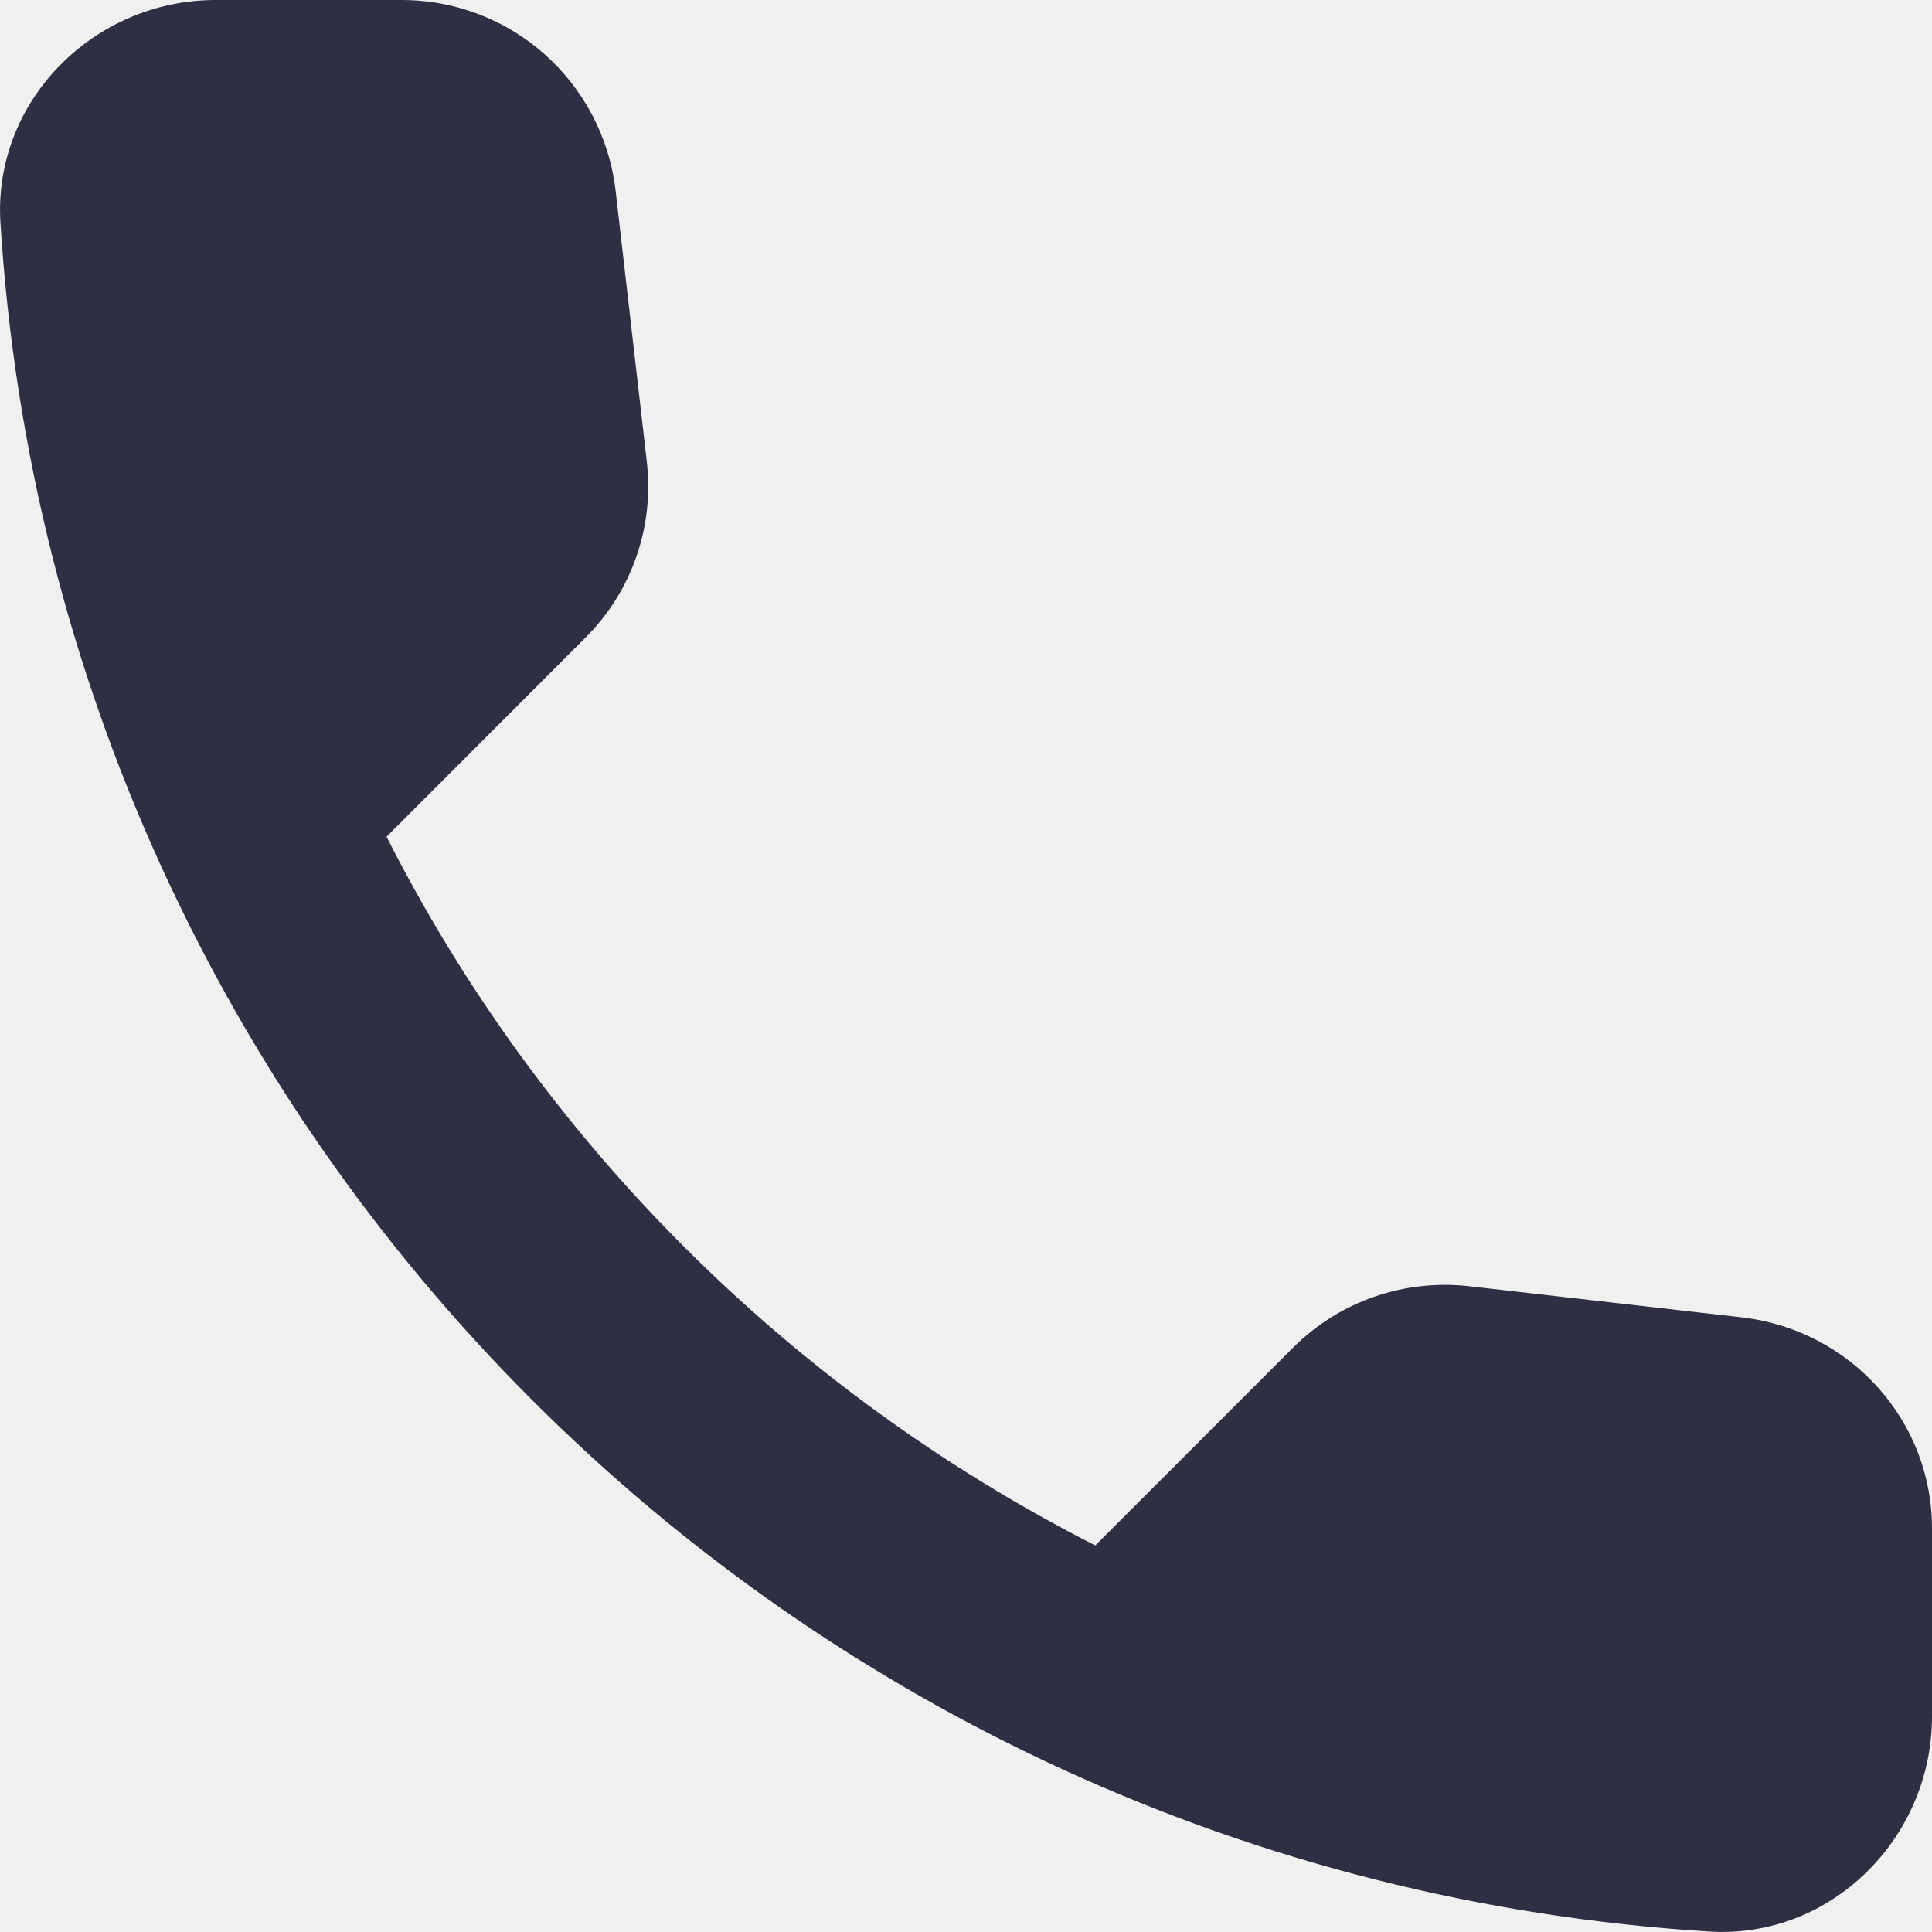
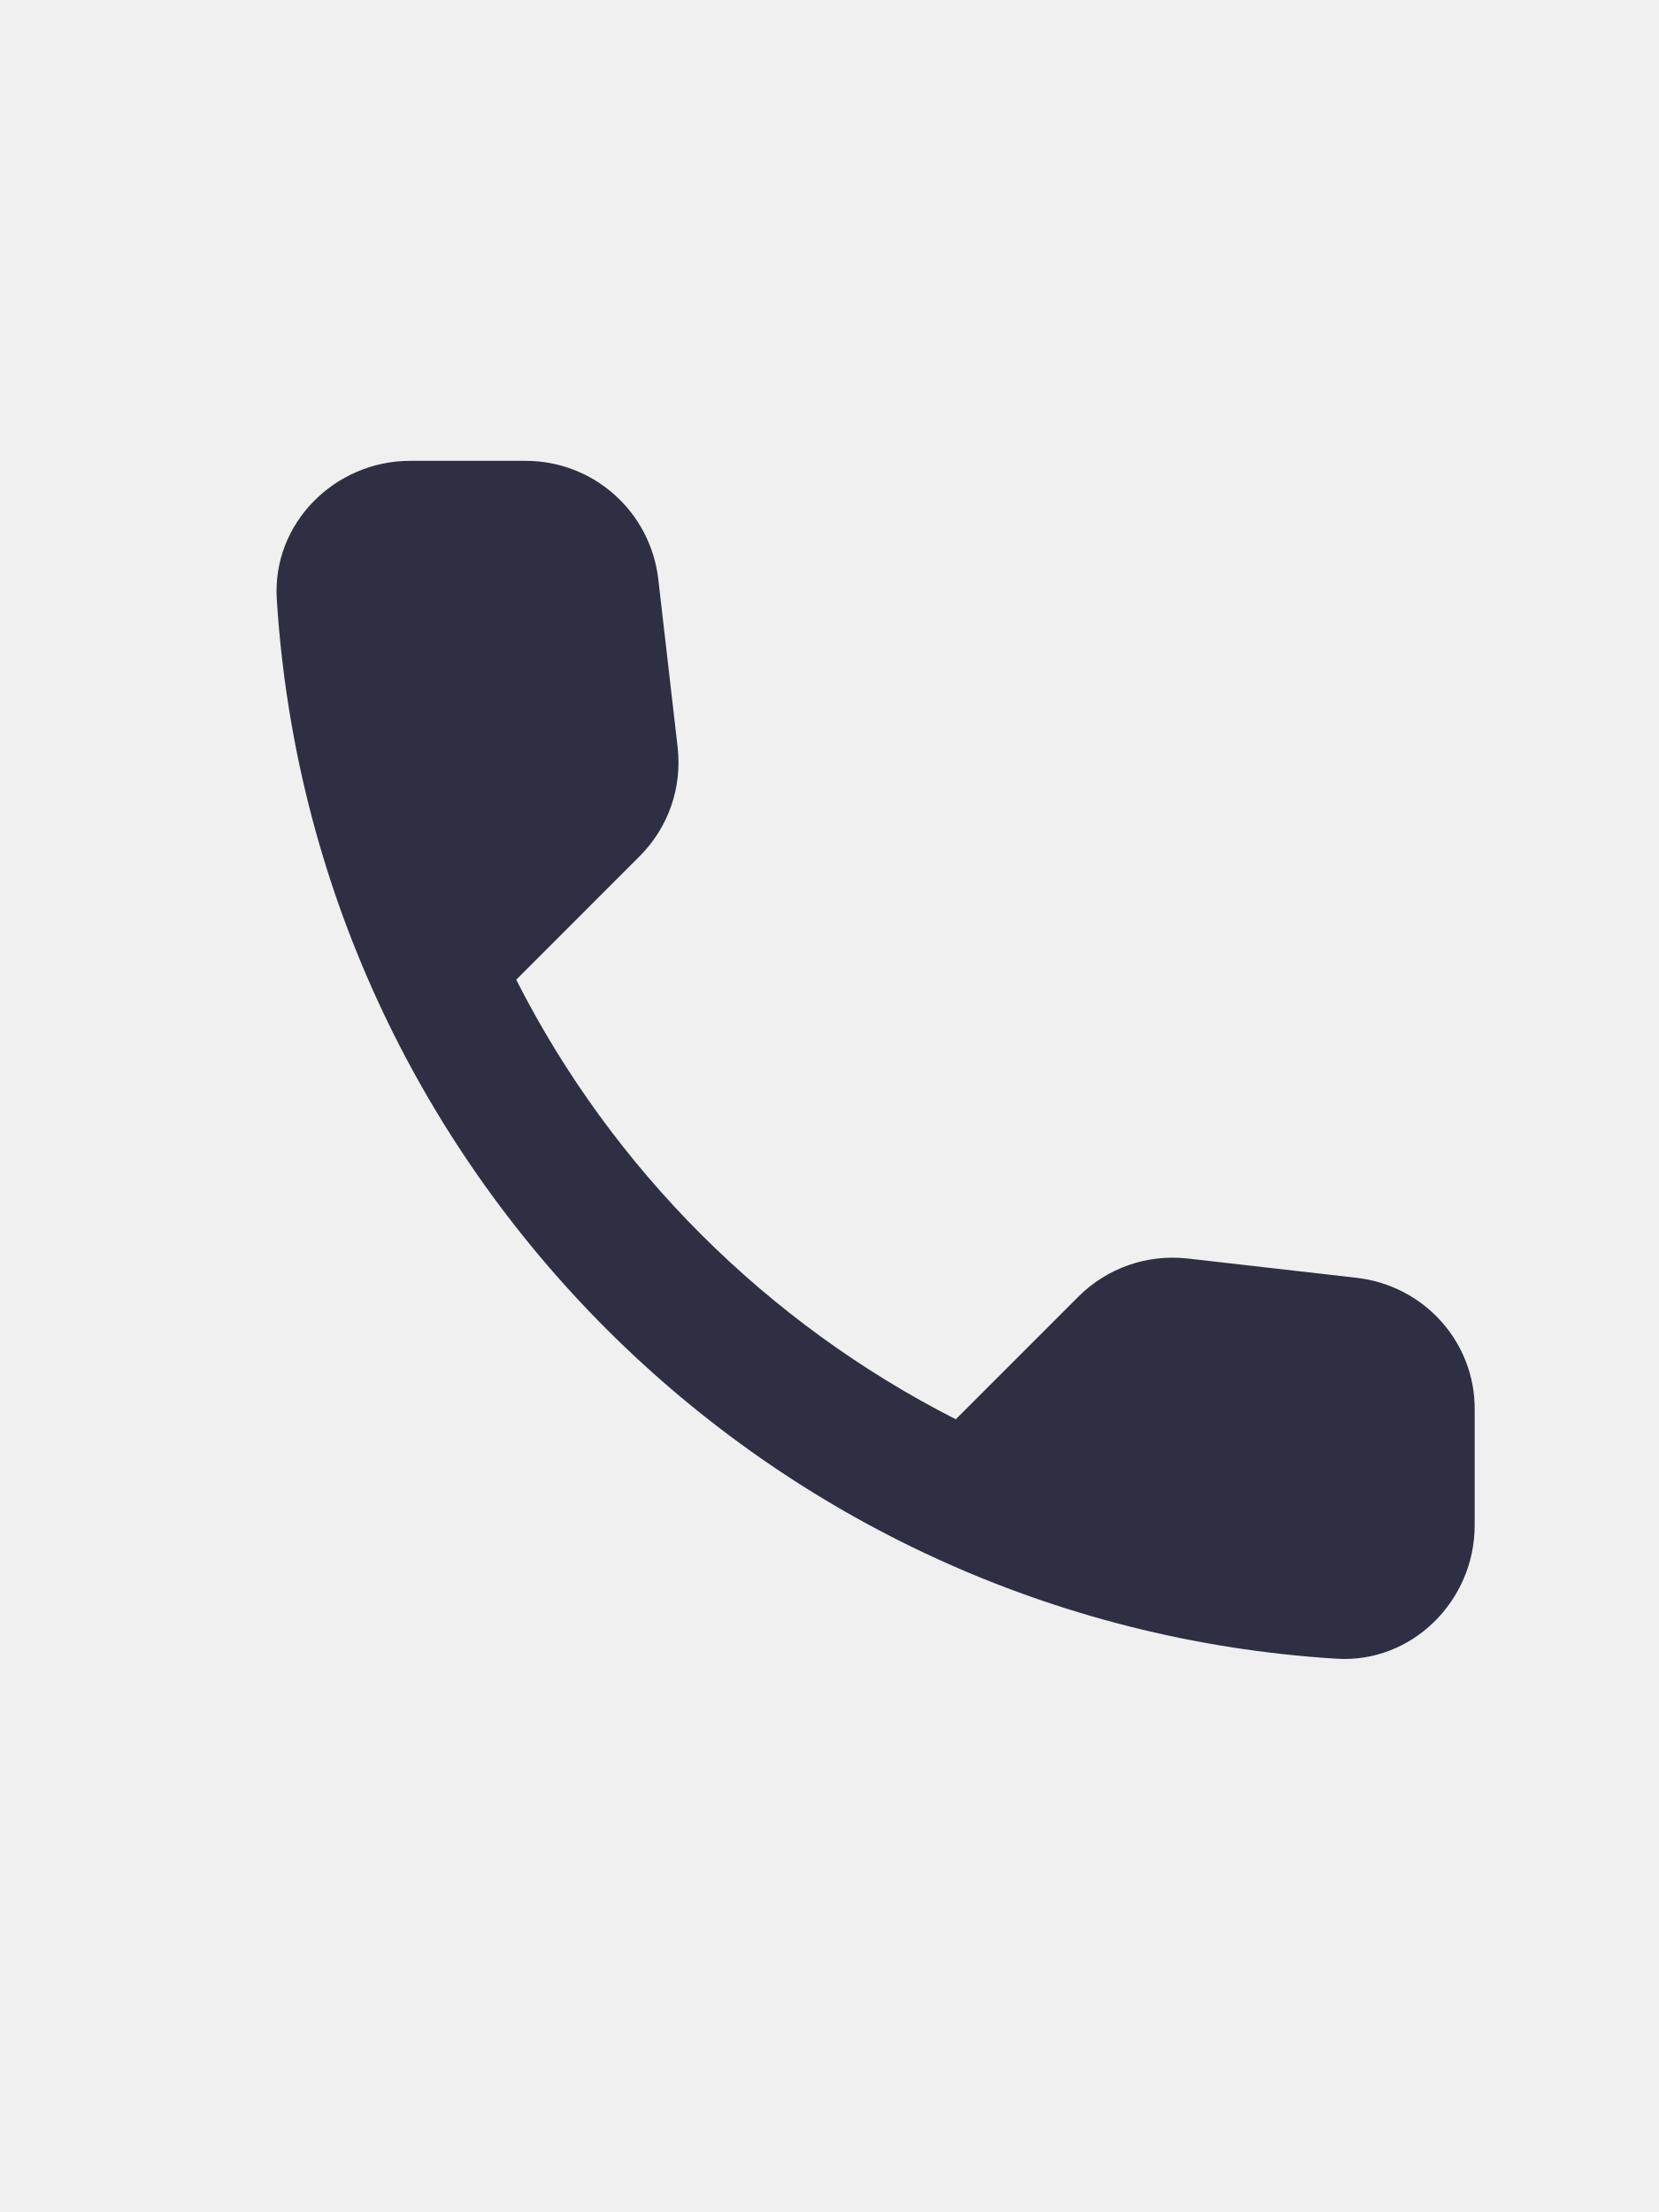
- <svg xmlns="http://www.w3.org/2000/svg" width="13" height="13" viewBox="0 0 13 13" fill="none">
-   <path d="M11.726 8.865L9.888 8.655C9.447 8.605 9.012 8.757 8.701 9.068L7.37 10.399C5.322 9.357 3.643 7.686 2.601 5.63L3.939 4.291C4.251 3.98 4.403 3.546 4.352 3.105L4.142 1.281C4.055 0.55 3.44 0 2.702 0H1.45C0.632 0 -0.048 0.68 0.003 1.498C0.386 7.678 5.329 12.614 11.502 12.997C12.32 13.048 13 12.368 13 11.55V10.298C13.007 9.567 12.457 8.952 11.726 8.865V8.865Z" fill="#2E2F42" />
+ <svg xmlns="http://www.w3.org/2000/svg" width="18" height="24" viewBox="0 0 18 24" fill="none">
+   <g clip-path="url(#clip0_297083_8305)">
+     <path d="M14.726 13.865L12.888 13.655C12.447 13.605 12.012 13.757 11.701 14.068L10.37 15.399C8.322 14.357 6.643 12.685 5.601 10.63L6.939 9.291C7.251 8.98 7.403 8.546 7.352 8.105L7.142 6.281C7.055 5.55 6.44 5 5.702 5H4.45C3.632 5 2.952 5.68 3.003 6.498C3.386 12.678 8.329 17.614 14.502 17.997C15.32 18.048 16 17.368 16 16.55V15.298C16.007 14.567 15.457 13.952 14.726 13.865Z" fill="#2E2F42" />
+   </g>
+   <defs>
+     <clipPath id="clip0_297083_8305">
+       <rect width="18" height="24" fill="white" />
+     </clipPath>
+   </defs>
</svg>
